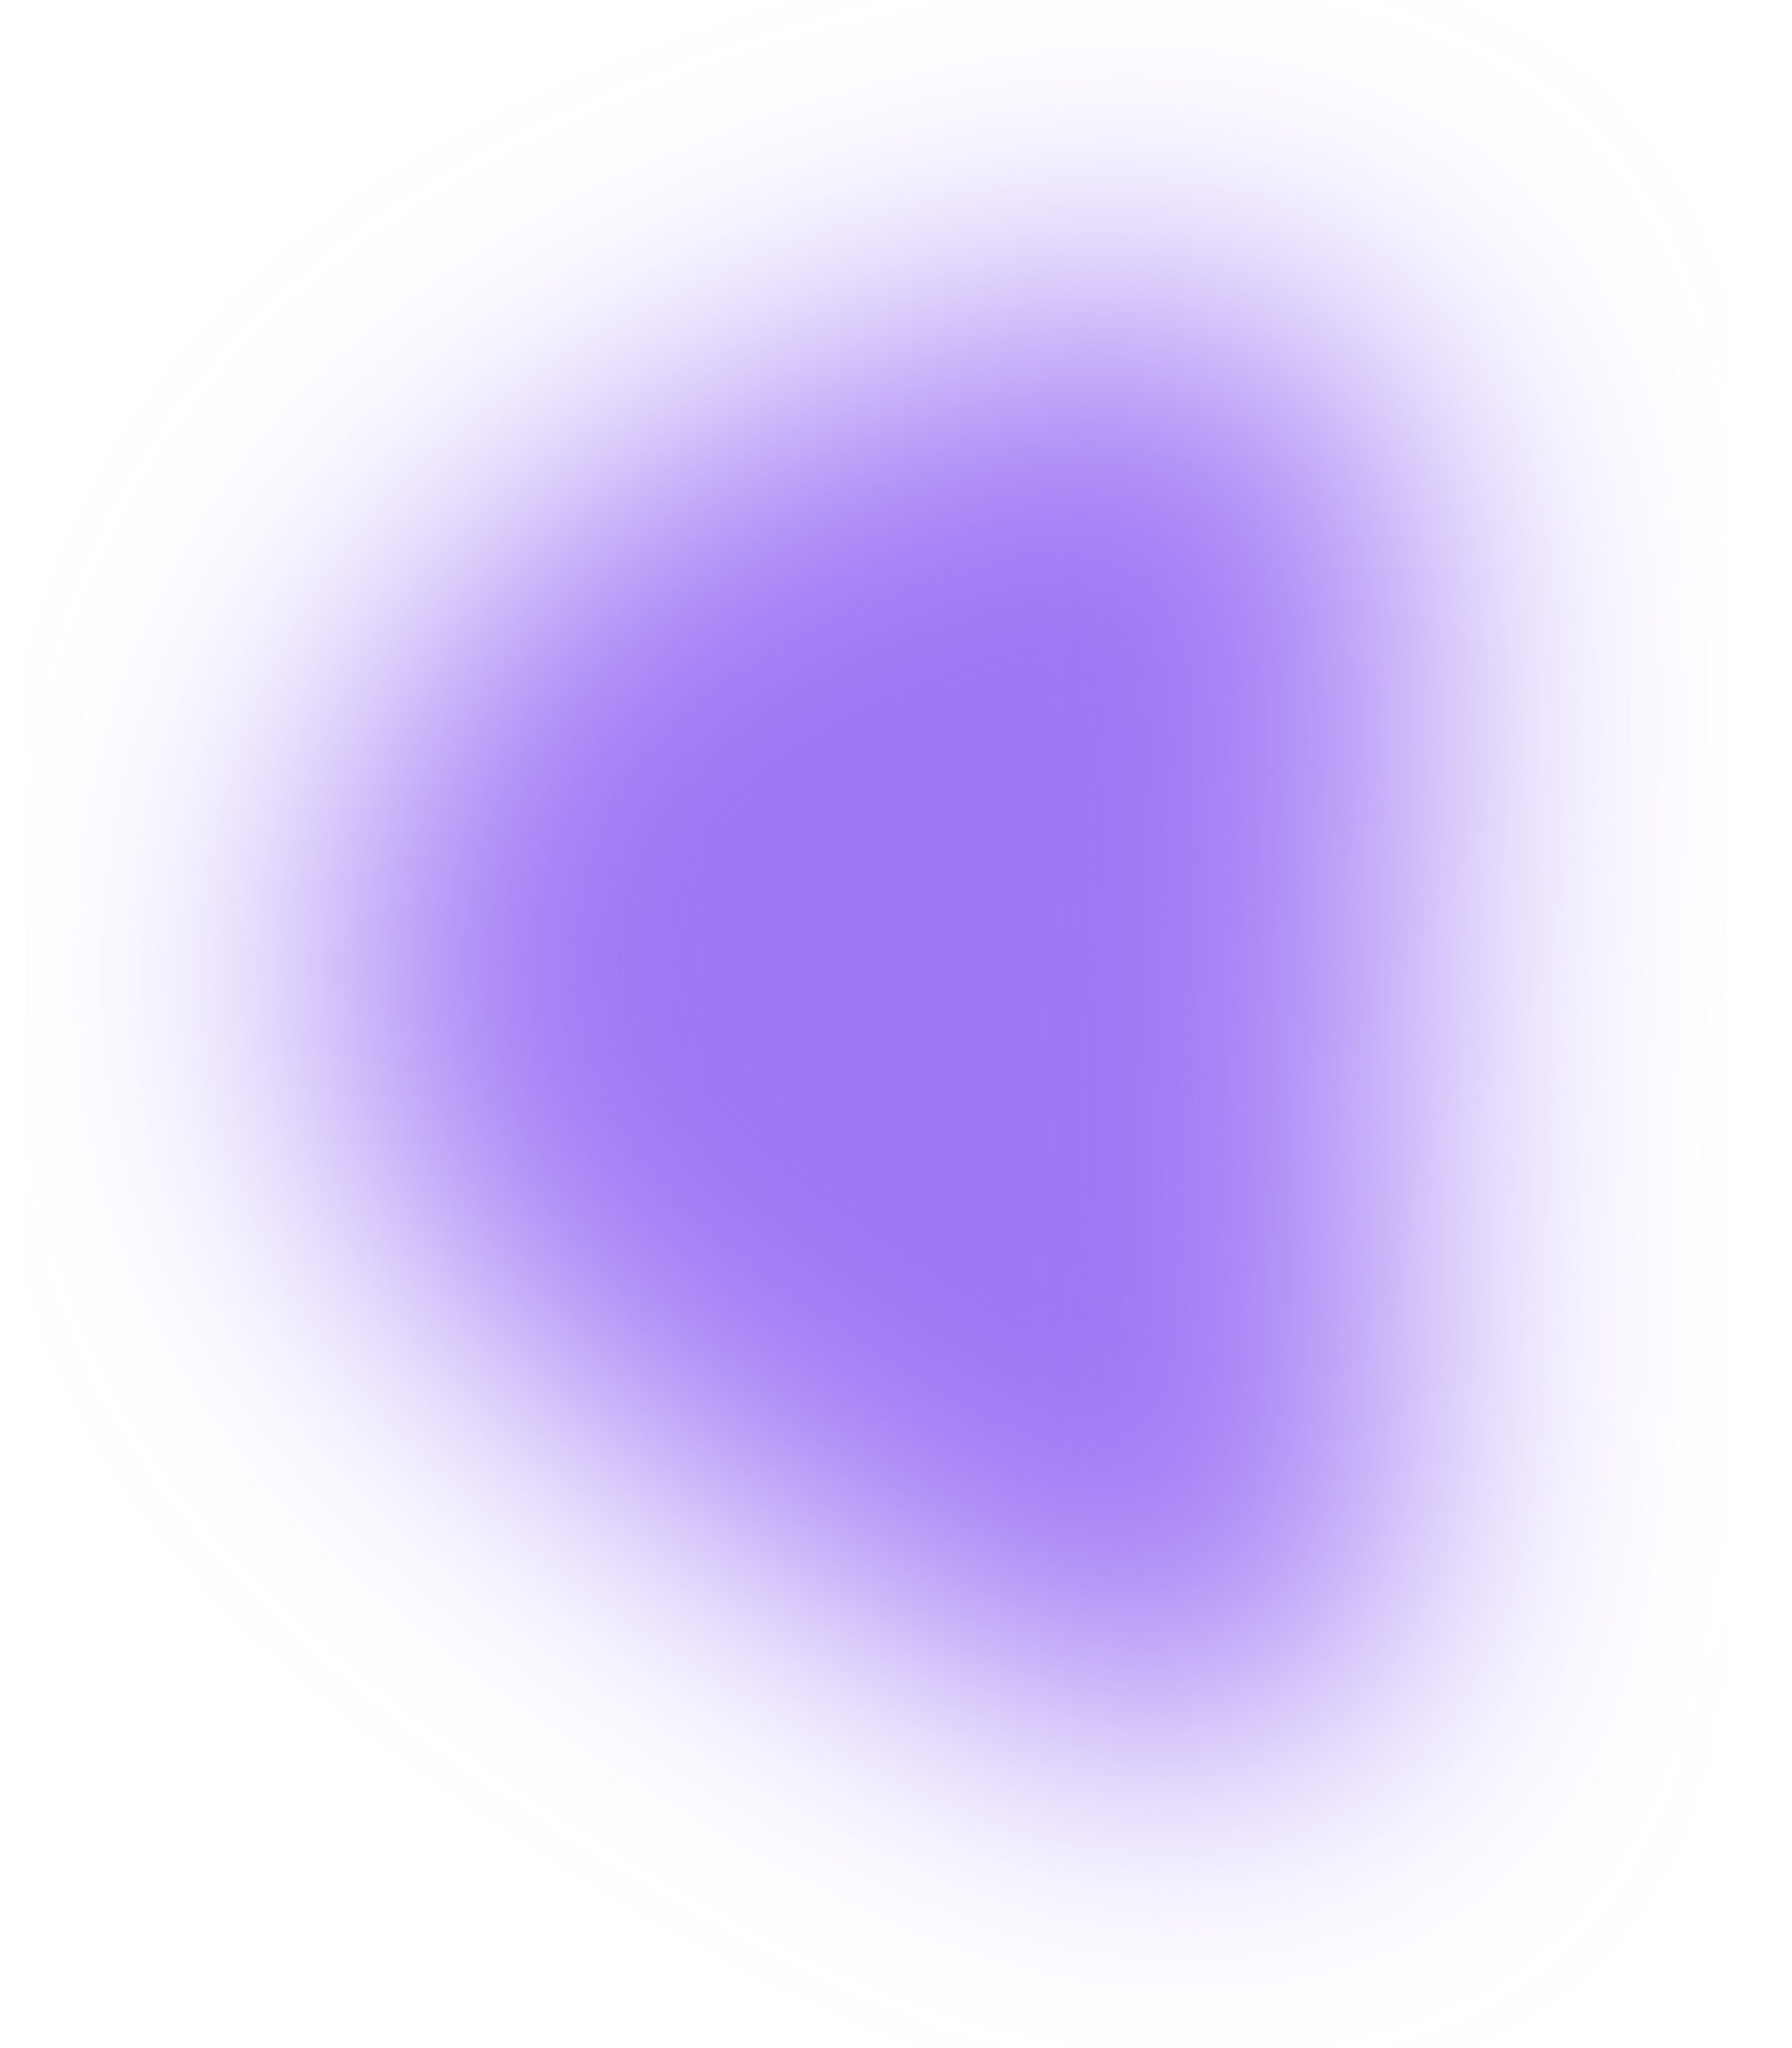
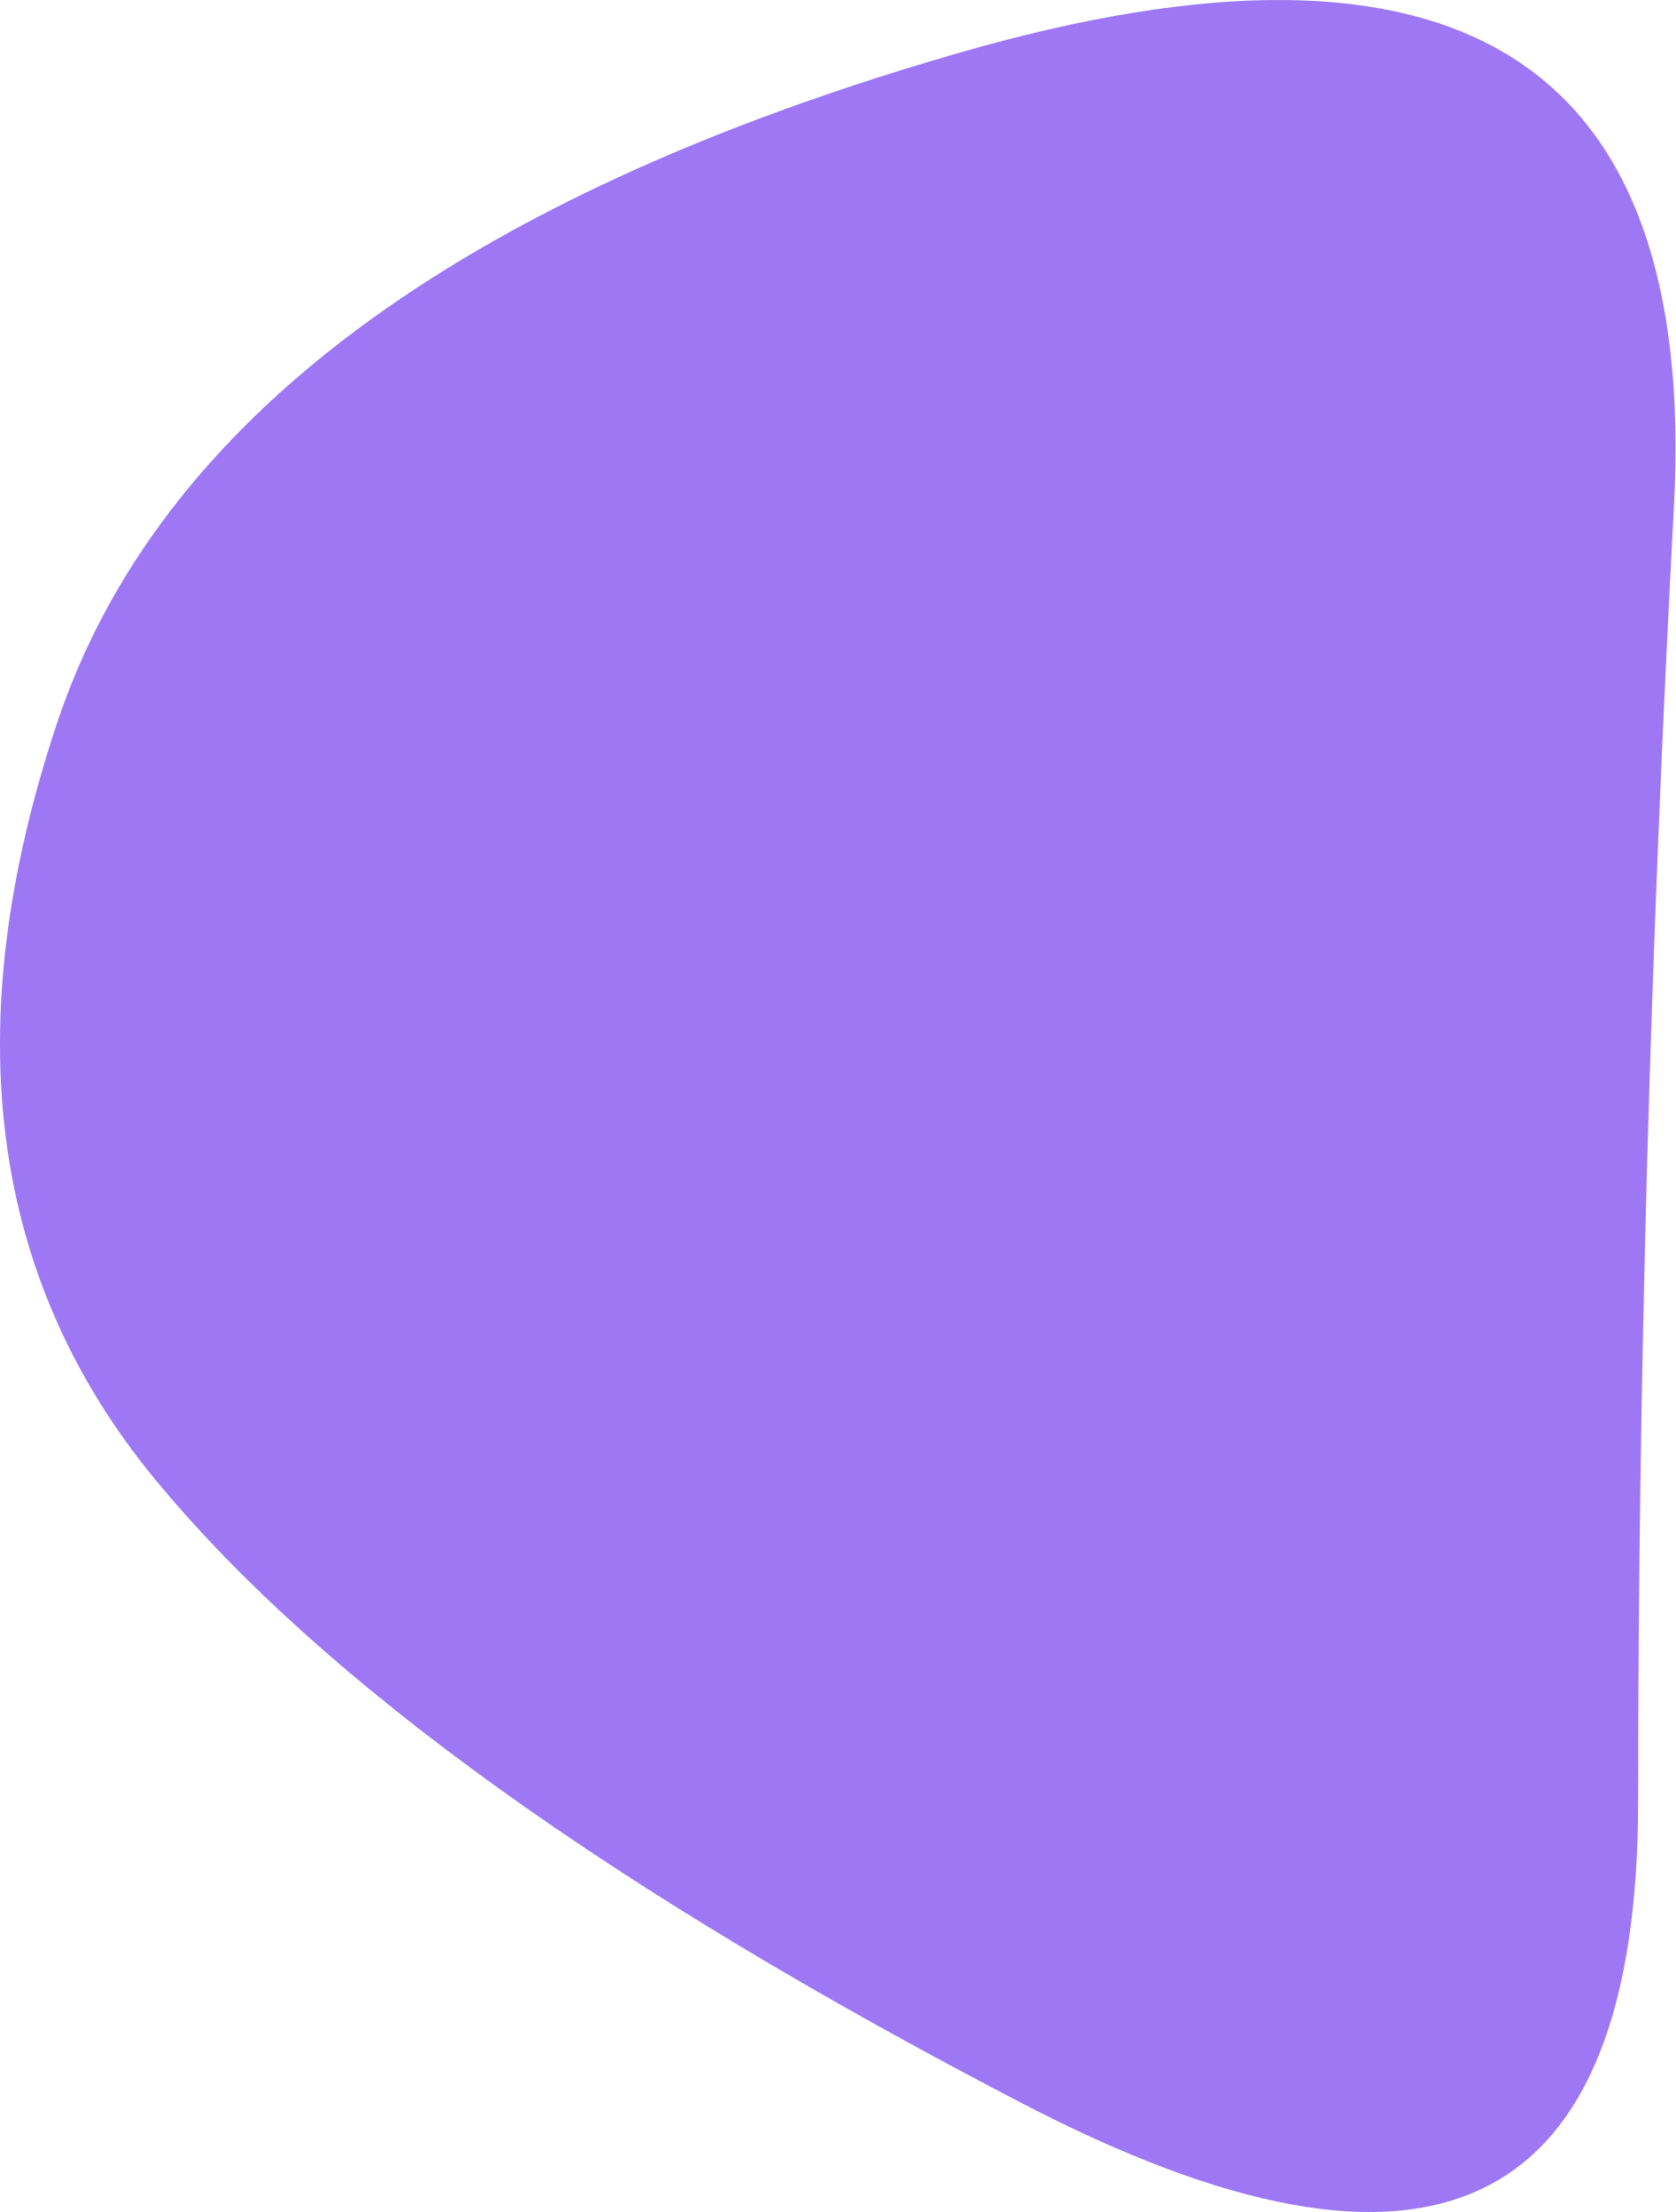
- <svg xmlns="http://www.w3.org/2000/svg" width="700" height="800" viewBox="0 0 546 674" fill="none">
-   <g filter="url(#filter0_f_340_9)">
-     <path d="M437.99 485.853C437.99 574.812 394.006 596.437 306.038 550.729C218.07 505.021 156.208 460.541 120.454 417.291C84.699 374.04 77.605 319.977 99.171 255.101C120.737 190.225 185.153 142.305 292.417 111.341C399.681 80.378 450.76 112.816 445.652 208.655C440.544 304.495 437.99 396.894 437.99 485.853Z" fill="#9E77F5" />
-   </g>
-   <defs>
-     <filter id="filter0_f_340_9" x="-13" y="0" width="559" height="674" filterUnits="userSpaceOnUse" color-interpolation-filters="sRGB">
-       <feFlood flood-opacity="0" result="BackgroundImageFix" />
-       <feBlend mode="normal" in="SourceGraphic" in2="BackgroundImageFix" result="shape" />
-       <feGaussianBlur stdDeviation="50" result="effect1_foregroundBlur_340_9" />
-     </filter>
-   </defs>
+ <svg xmlns="http://www.w3.org/2000/svg" width="359" height="474" viewBox="0 0 359 474" fill="none">
+   <path d="M350.99 385.853C350.99 474.812 307.006 496.437 219.038 450.729C131.07 405.021 69.209 360.541 33.454 317.291C-2.301 274.04 -9.395 219.977 12.171 155.101C33.737 90.225 98.153 42.305 205.417 11.341C312.681 -19.622 363.76 12.816 358.652 108.655C353.544 204.495 350.99 296.894 350.99 385.853Z" fill="#9E77F5" />
</svg>
